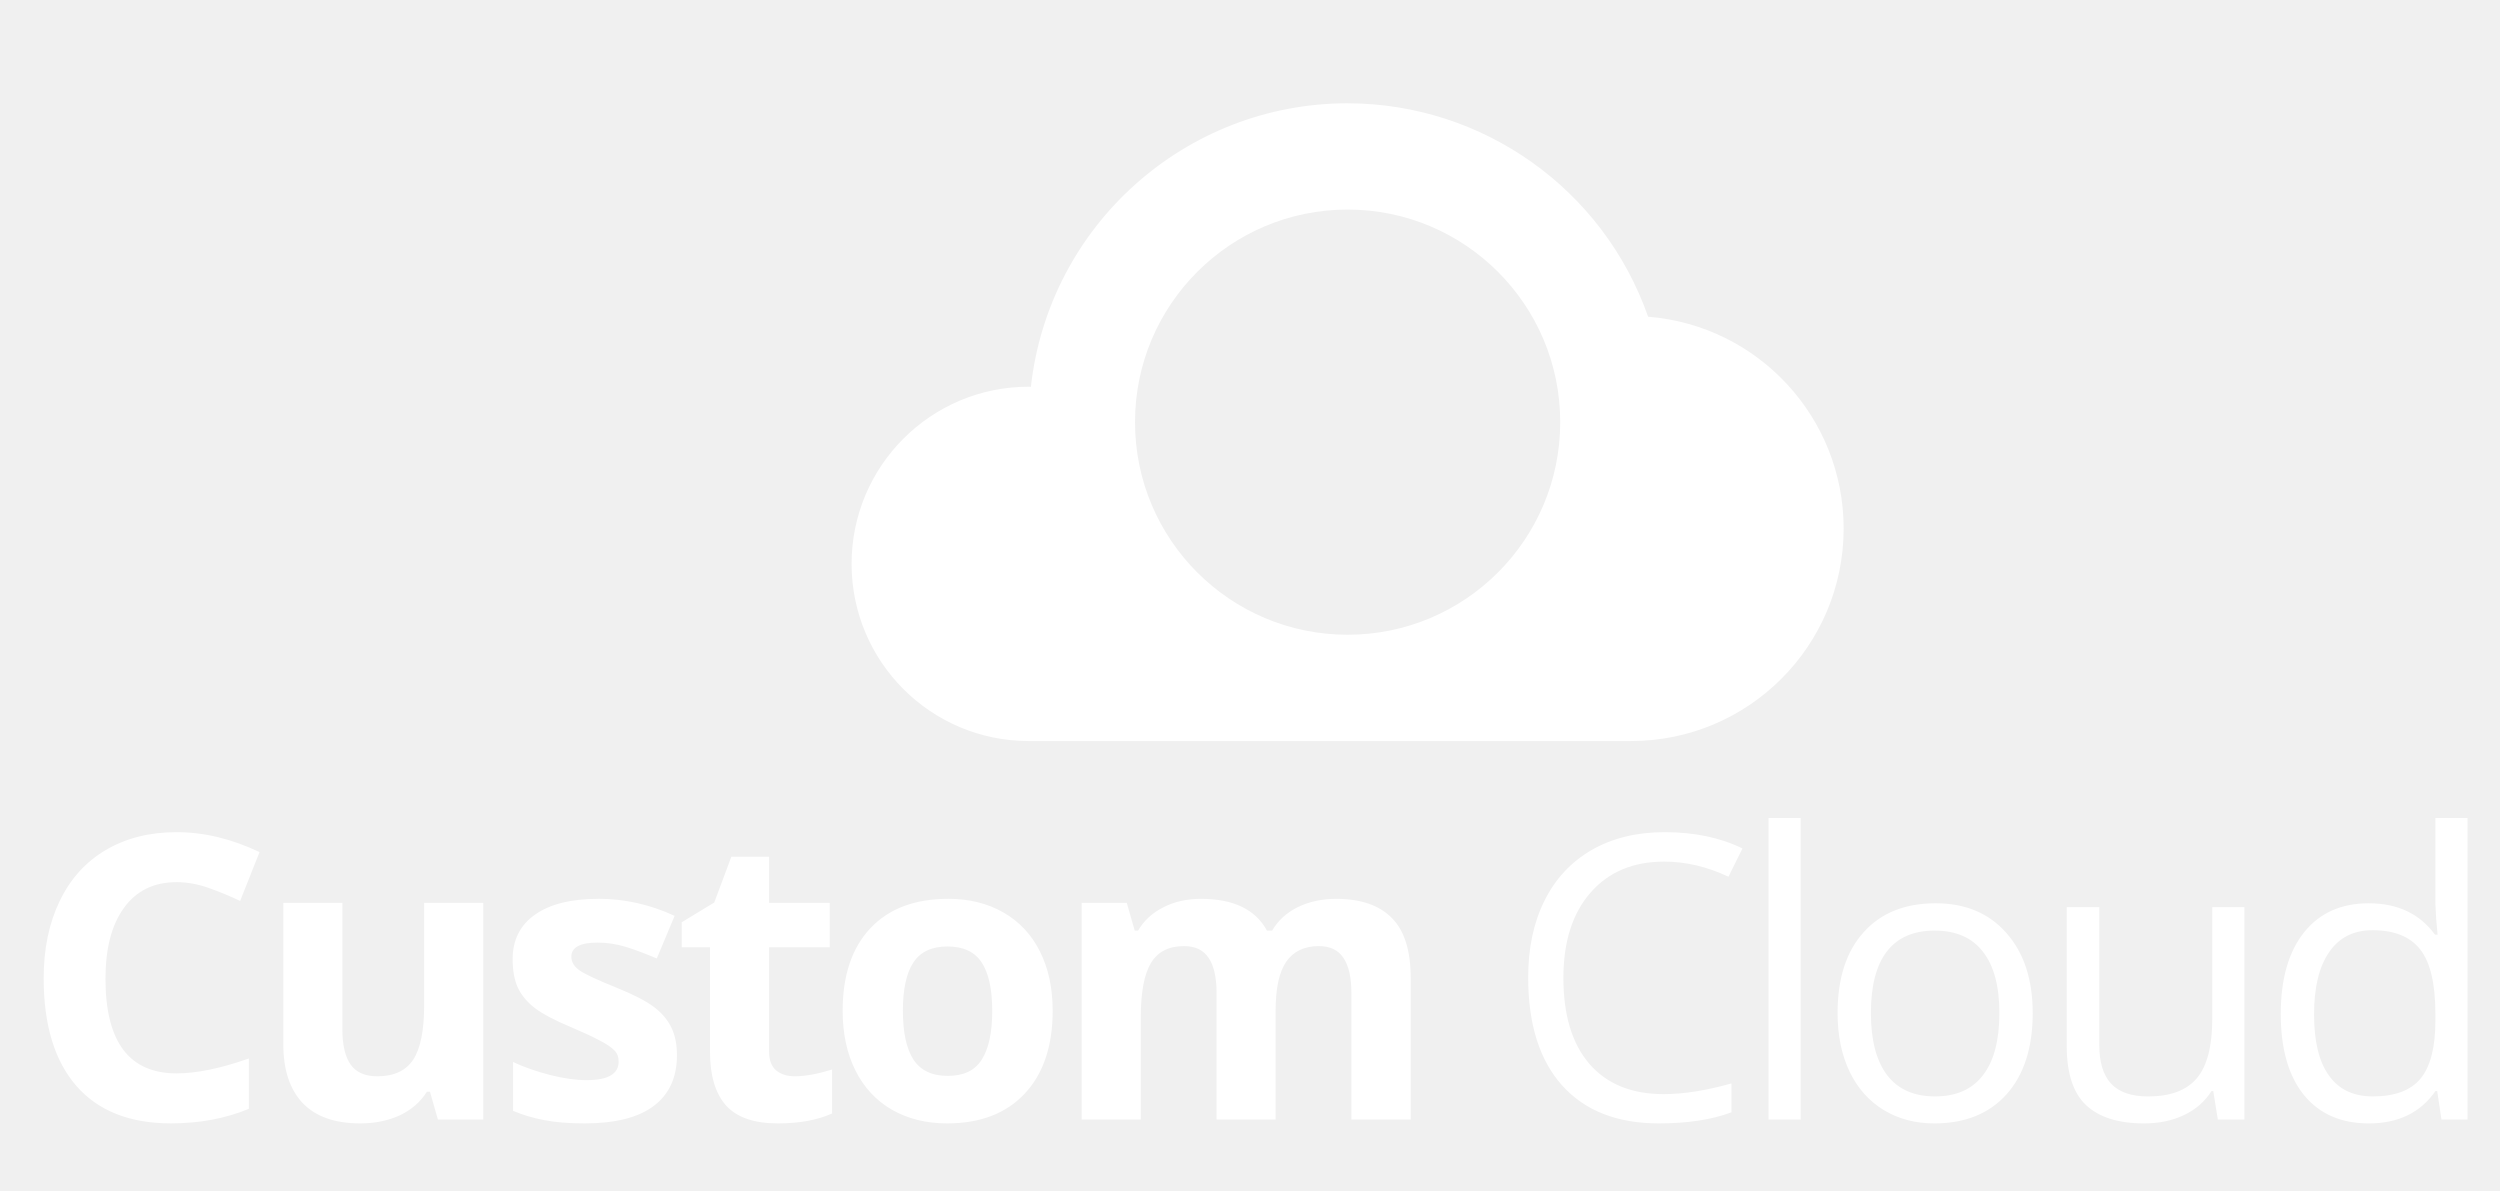
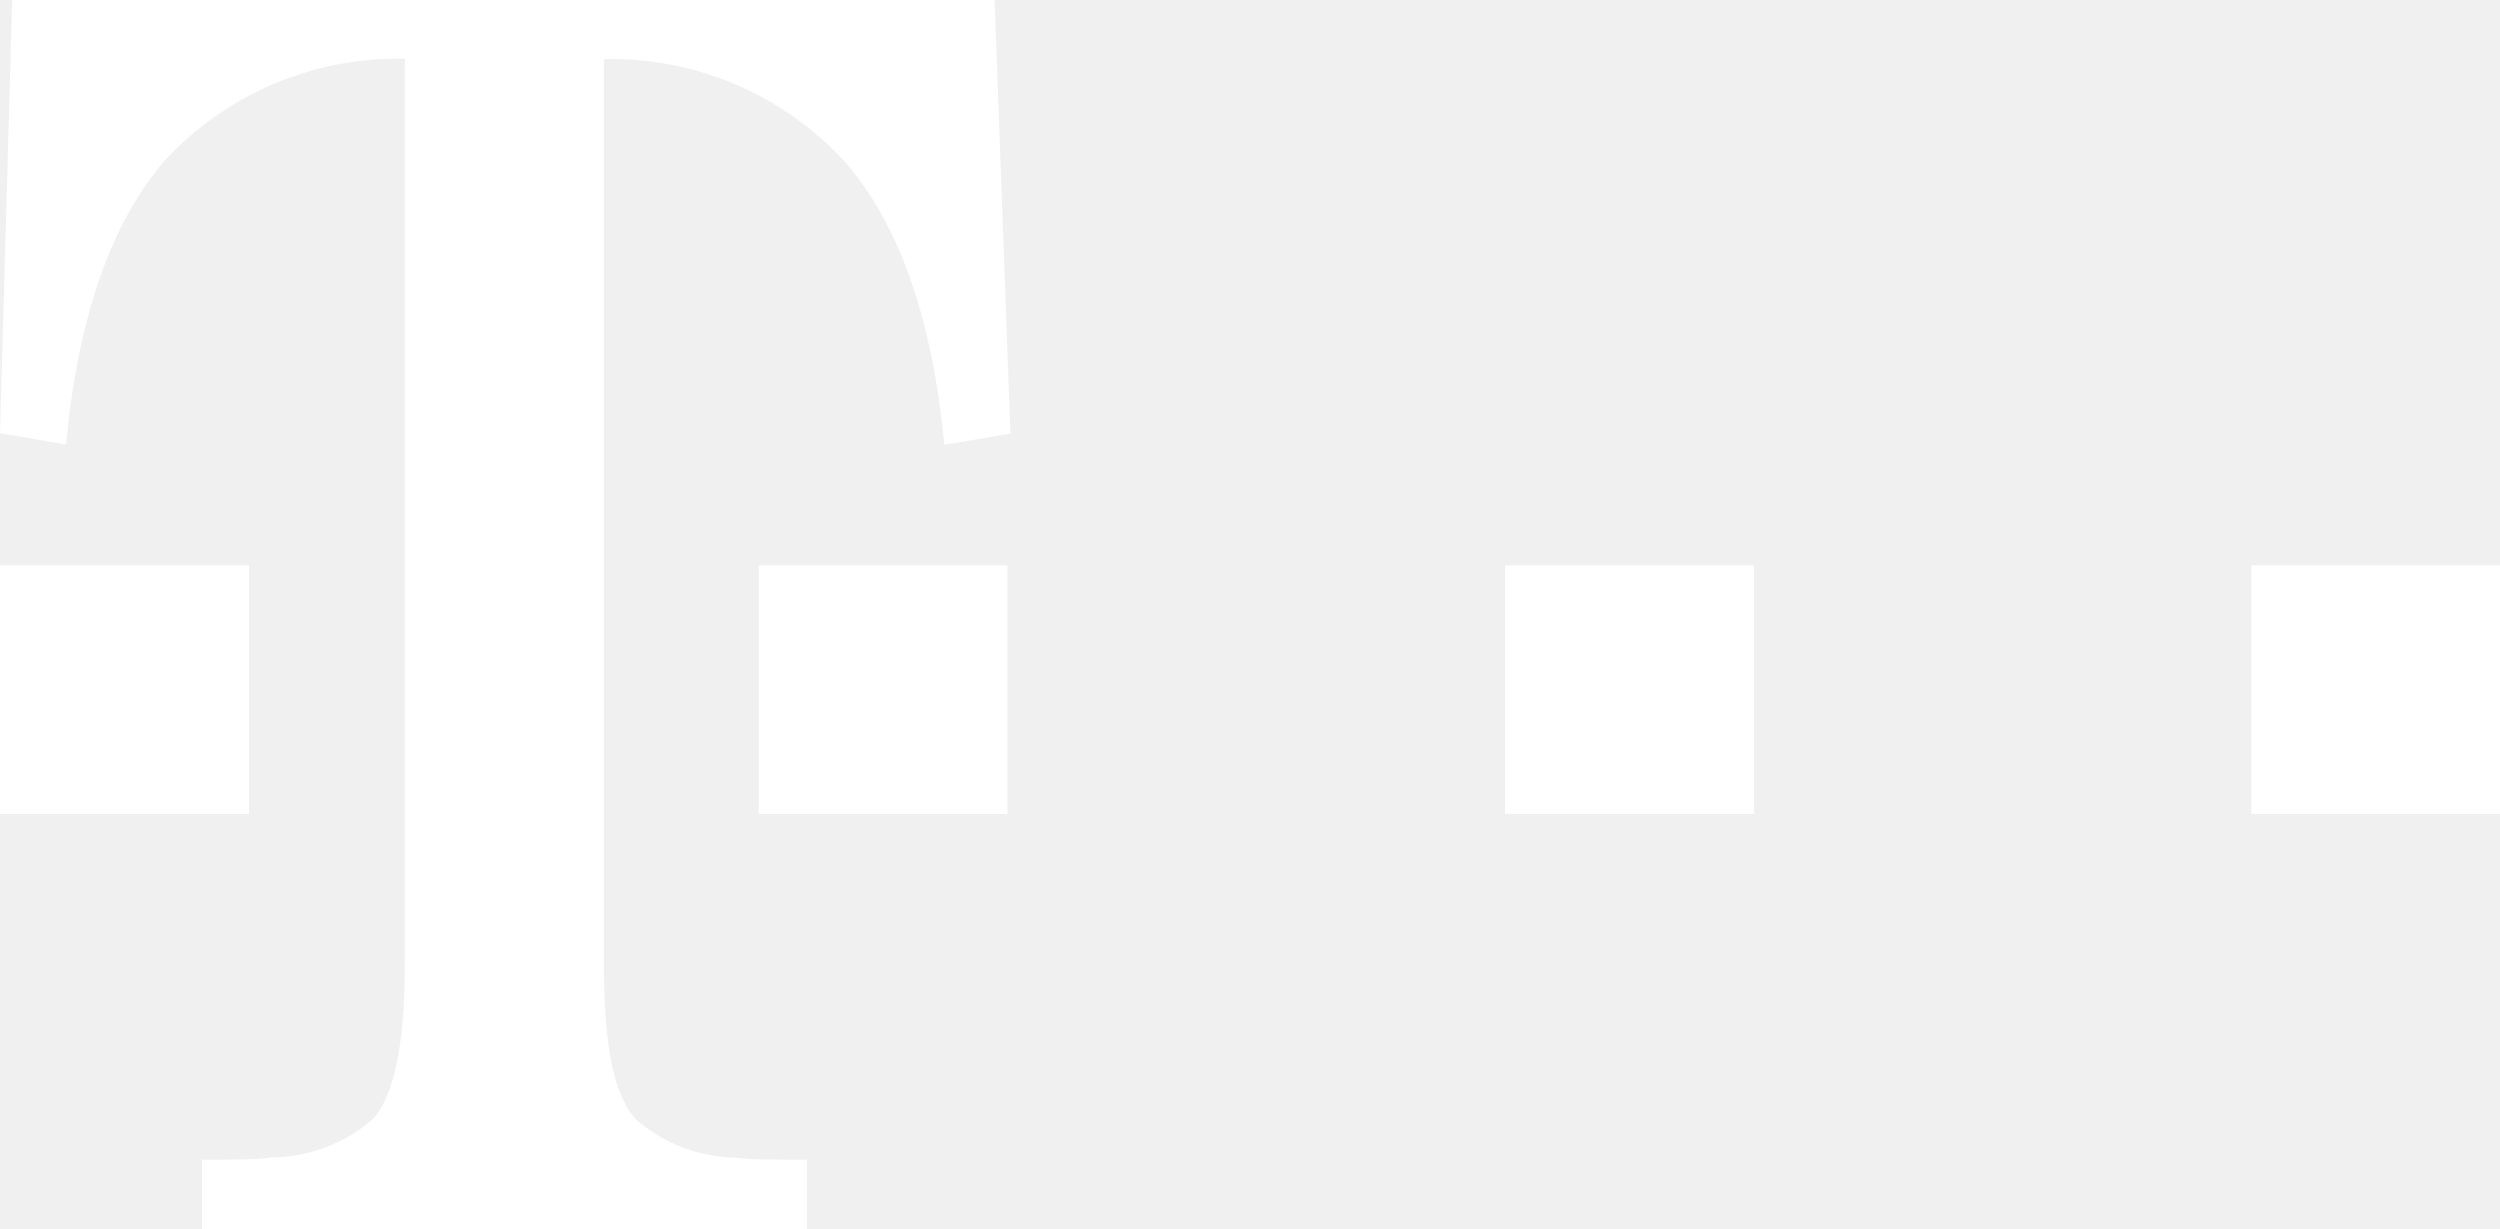
- <svg xmlns="http://www.w3.org/2000/svg" width="252" height="120" viewBox="0 0 252 120">
-   <path d="M178.27 82.456v30.393h3.24V82.455h-3.24zm67.22 0v8.71l.08 1.505.14 1.544h-.26c-1.55-2.11-3.77-3.164-6.68-3.164-2.78 0-4.96.976-6.52 2.93-1.56 1.953-2.35 4.693-2.35 8.22 0 3.53.78 6.25 2.33 8.17 1.56 1.91 3.74 2.87 6.54 2.87 2.98 0 5.22-1.09 6.72-3.26h.18l.43 2.87h2.63V82.455h-3.24zM17.8 83.882c-2.722 0-5.098.6-7.13 1.797-2.017 1.184-3.567 2.896-4.648 5.135-1.08 2.227-1.62 4.825-1.62 7.793 0 4.71 1.1 8.33 3.3 10.86 2.2 2.51 5.378 3.77 9.53 3.77 2.892 0 5.51-.49 7.853-1.47v-5.07c-2.852 1-5.28 1.5-7.285 1.5-4.78 0-7.168-3.18-7.168-9.55 0-3.06.625-5.443 1.875-7.15 1.25-1.718 3.014-2.577 5.293-2.577 1.04 0 2.103.19 3.183.567 1.08.378 2.155.82 3.223 1.328l1.953-4.92c-2.8-1.343-5.587-2.013-8.36-2.013zm149.99 0c-2.82 0-5.26.6-7.35 1.797-2.07 1.197-3.66 2.902-4.76 5.116-1.1 2.213-1.64 4.792-1.64 7.734 0 4.7 1.14 8.33 3.42 10.88 2.29 2.55 5.54 3.83 9.74 3.83 2.9 0 5.35-.37 7.33-1.12v-2.91c-2.56.72-4.83 1.08-6.82 1.08-3.24 0-5.74-1.02-7.5-3.05-1.75-2.04-2.62-4.93-2.62-8.67 0-3.633.91-6.492 2.72-8.575 1.82-2.096 4.3-3.144 7.44-3.144 2.16 0 4.32.508 6.48 1.524l1.41-2.852c-2.24-1.093-4.86-1.64-7.85-1.64zm-94.073 2.48l-1.72 4.61-3.28 1.992v2.52h2.85v10.525c0 2.41.542 4.22 1.622 5.43 1.093 1.2 2.83 1.8 5.214 1.8 2.162 0 3.985-.33 5.47-1v-4.43c-1.46.45-2.71.68-3.75.68-.782 0-1.414-.2-1.895-.6-.47-.41-.705-1.03-.705-1.88V95.482h6.114V91.01h-6.115v-4.648h-3.808zm-13.39 4.24c-2.76 0-4.897.532-6.407 1.6-1.497 1.055-2.246 2.552-2.246 4.492 0 1.133.176 2.09.527 2.87.366.765.94 1.455 1.72 2.055.794.6 2.03 1.25 3.71 1.95 1.173.5 2.11.93 2.813 1.31.703.36 1.198.7 1.485 1 .286.28.43.66.43 1.13 0 1.25-1.08 1.87-3.243 1.87-1.054 0-2.278-.17-3.672-.52-1.38-.36-2.623-.79-3.73-1.31v4.92c.976.42 2.025.73 3.144.94 1.12.22 2.474.33 4.063.33 3.1 0 5.423-.59 6.973-1.76 1.562-1.17 2.343-2.88 2.343-5.12 0-1.08-.188-2.01-.566-2.79s-.964-1.47-1.758-2.07-2.044-1.24-3.75-1.935c-1.914-.768-3.157-1.347-3.73-1.738-.56-.39-.84-.853-.84-1.387 0-.95.88-1.425 2.637-1.425.988 0 1.958.15 2.91.45.95.298 1.97.682 3.065 1.15l1.797-4.296c-2.487-1.147-5.046-1.72-7.676-1.72zm35.257 0c-3.372 0-5.99.988-7.852 2.967s-2.793 4.752-2.793 8.32c0 2.29.43 4.3 1.29 6.02.858 1.71 2.088 3.04 3.69 3.96 1.6.91 3.45 1.37 5.547 1.37 3.346 0 5.953-1 7.833-3.01 1.87-2 2.81-4.78 2.81-8.34 0-2.292-.43-4.29-1.29-5.996-.86-1.706-2.09-3.015-3.69-3.926-1.6-.912-3.45-1.367-5.546-1.367zm25.476 0c-1.43 0-2.7.285-3.8.858-1.11.56-1.96 1.34-2.54 2.344h-.34l-.8-2.793h-4.55v21.84h5.96v-10.28c0-2.56.35-4.404 1.04-5.524s1.79-1.68 3.32-1.68c1.13 0 1.96.397 2.48 1.192.53.78.8 1.96.8 3.53v12.76h5.95v-10.96c0-2.264.36-3.918 1.08-4.96.73-1.04 1.82-1.562 3.28-1.562 1.13 0 1.96.397 2.48 1.192.53.78.8 1.96.8 3.53v12.76h5.98V98.61c0-2.8-.64-4.83-1.92-6.093-1.26-1.276-3.13-1.914-5.6-1.914-1.43 0-2.72.28-3.87.84-1.13.56-1.99 1.348-2.58 2.364h-.52c-1.16-2.136-3.38-3.203-6.65-3.203zm-92.503.41v14.237c0 2.58.65 4.56 1.953 5.94 1.302 1.36 3.235 2.05 5.8 2.05 1.498 0 2.833-.28 4.004-.82 1.172-.56 2.077-1.35 2.715-2.37h.312l.8 2.8h4.57V91.01h-5.956v10.28c0 2.57-.37 4.42-1.113 5.54-.743 1.11-1.947 1.66-3.614 1.66-1.225 0-2.117-.39-2.676-1.17-.56-.79-.84-1.98-.84-3.55V91.01h-5.957zm166.56.038c-3.1 0-5.53.976-7.27 2.93-1.75 1.94-2.62 4.654-2.62 8.14 0 2.26.41 4.22 1.21 5.9.81 1.68 1.96 2.97 3.44 3.87 1.49.9 3.18 1.35 5.1 1.35 3.1 0 5.53-.98 7.28-2.93 1.76-1.97 2.64-4.7 2.64-8.19 0-3.394-.89-6.09-2.66-8.082-1.75-1.992-4.13-2.988-7.12-2.988zm13.21.39v14.01c0 2.72.64 4.7 1.93 5.93 1.31 1.24 3.26 1.86 5.86 1.86 1.51 0 2.85-.28 4.03-.84s2.11-1.37 2.77-2.42h.18l.46 2.87h2.68V91.44h-3.24v11.25c0 2.77-.52 4.77-1.56 6-1.03 1.22-2.67 1.83-4.91 1.83-1.69 0-2.93-.43-3.73-1.29-.79-.85-1.19-2.16-1.19-3.9V91.44h-3.28zm30.81 2.325c2.22 0 3.82.65 4.83 1.953 1.01 1.29 1.52 3.45 1.52 6.48v.69c0 2.68-.5 4.63-1.5 5.84-.99 1.19-2.59 1.79-4.81 1.79-1.94 0-3.41-.69-4.41-2.09-1.01-1.39-1.51-3.45-1.51-6.19 0-2.692.5-4.775 1.51-6.247 1.01-1.483 2.47-2.225 4.37-2.225zm-44.12.04c2.15 0 3.77.708 4.86 2.128 1.11 1.406 1.66 3.47 1.66 6.186 0 2.75-.55 4.84-1.66 6.27-1.09 1.42-2.7 2.13-4.82 2.13-2.13 0-3.73-.71-4.83-2.14-1.09-1.44-1.64-3.52-1.64-6.26 0-2.756.54-4.833 1.62-6.226 1.08-1.394 2.69-2.09 4.81-2.09zm-99.514 1.6c1.6 0 2.754.54 3.457 1.62.703 1.082 1.057 2.703 1.057 4.864 0 2.18-.354 3.82-1.057 4.92-.69 1.1-1.83 1.64-3.418 1.64-1.602 0-2.76-.55-3.477-1.66-.703-1.1-1.054-2.74-1.054-4.9 0-2.175.352-3.796 1.055-4.864.703-1.08 1.85-1.62 3.438-1.62zM135.84 10.41a32.143 32.143 0 0 0-31.927 28.585 17.857 17.857 0 0 0-.216-.014A17.857 17.857 0 0 0 85.84 56.84a17.857 17.857 0 0 0 17.857 17.857h60.713a21.43 21.43 0 0 0 21.43-21.428 21.43 21.43 0 0 0-19.71-21.344 32.143 32.143 0 0 0-30.29-21.513zm0 10.714a21.43 21.43 0 0 1 21.43 21.43 21.43 21.43 0 0 1-21.43 21.428 21.43 21.43 0 0 1-21.43-21.43 21.43 21.43 0 0 1 21.43-21.428z" fill="#fff" />
+ <svg xmlns="http://www.w3.org/2000/svg" viewBox="0 0 75.71 37.21">
+   <defs>
+     <style>.cls-1{fill:#fff;}</style>
+   </defs>
+   <g id="Marke">
+     <path class="cls-1" d="M14.88,39.53V32h7.54v7.53Z" transform="translate(-14.88 -14.88)" />
+     <path class="cls-1" d="M37.86,39.53V32h7.53v7.53Z" transform="translate(-14.88 -14.88)" />
+     <path class="cls-1" d="M60.46,39.53V32H68v7.53Z" transform="translate(-14.88 -14.88)" />
+     <path class="cls-1" d="M83.06,39.53V32h7.53v7.53Z" transform="translate(-14.88 -14.88)" />
+     <path class="cls-1" d="M45,14.88H15.25L14.88,28l2,.34c.36-3.87,1.38-6.74,3-8.61a9.61,9.61,0,0,1,7.26-3.07V44.13c0,2.4-.34,4-1,4.67a4.73,4.73,0,0,1-3,1.13C22.68,50,22,50,21,50v2.1H39.32V50c-1,0-1.73,0-2.15-.06a4.73,4.73,0,0,1-3-1.13c-.7-.71-1-2.27-1-4.67V16.67a9.61,9.61,0,0,1,7.26,3.07q2.49,2.81,3.05,8.61l2-.34Z" transform="translate(-14.88 -14.88)" />
+   </g>
</svg>
